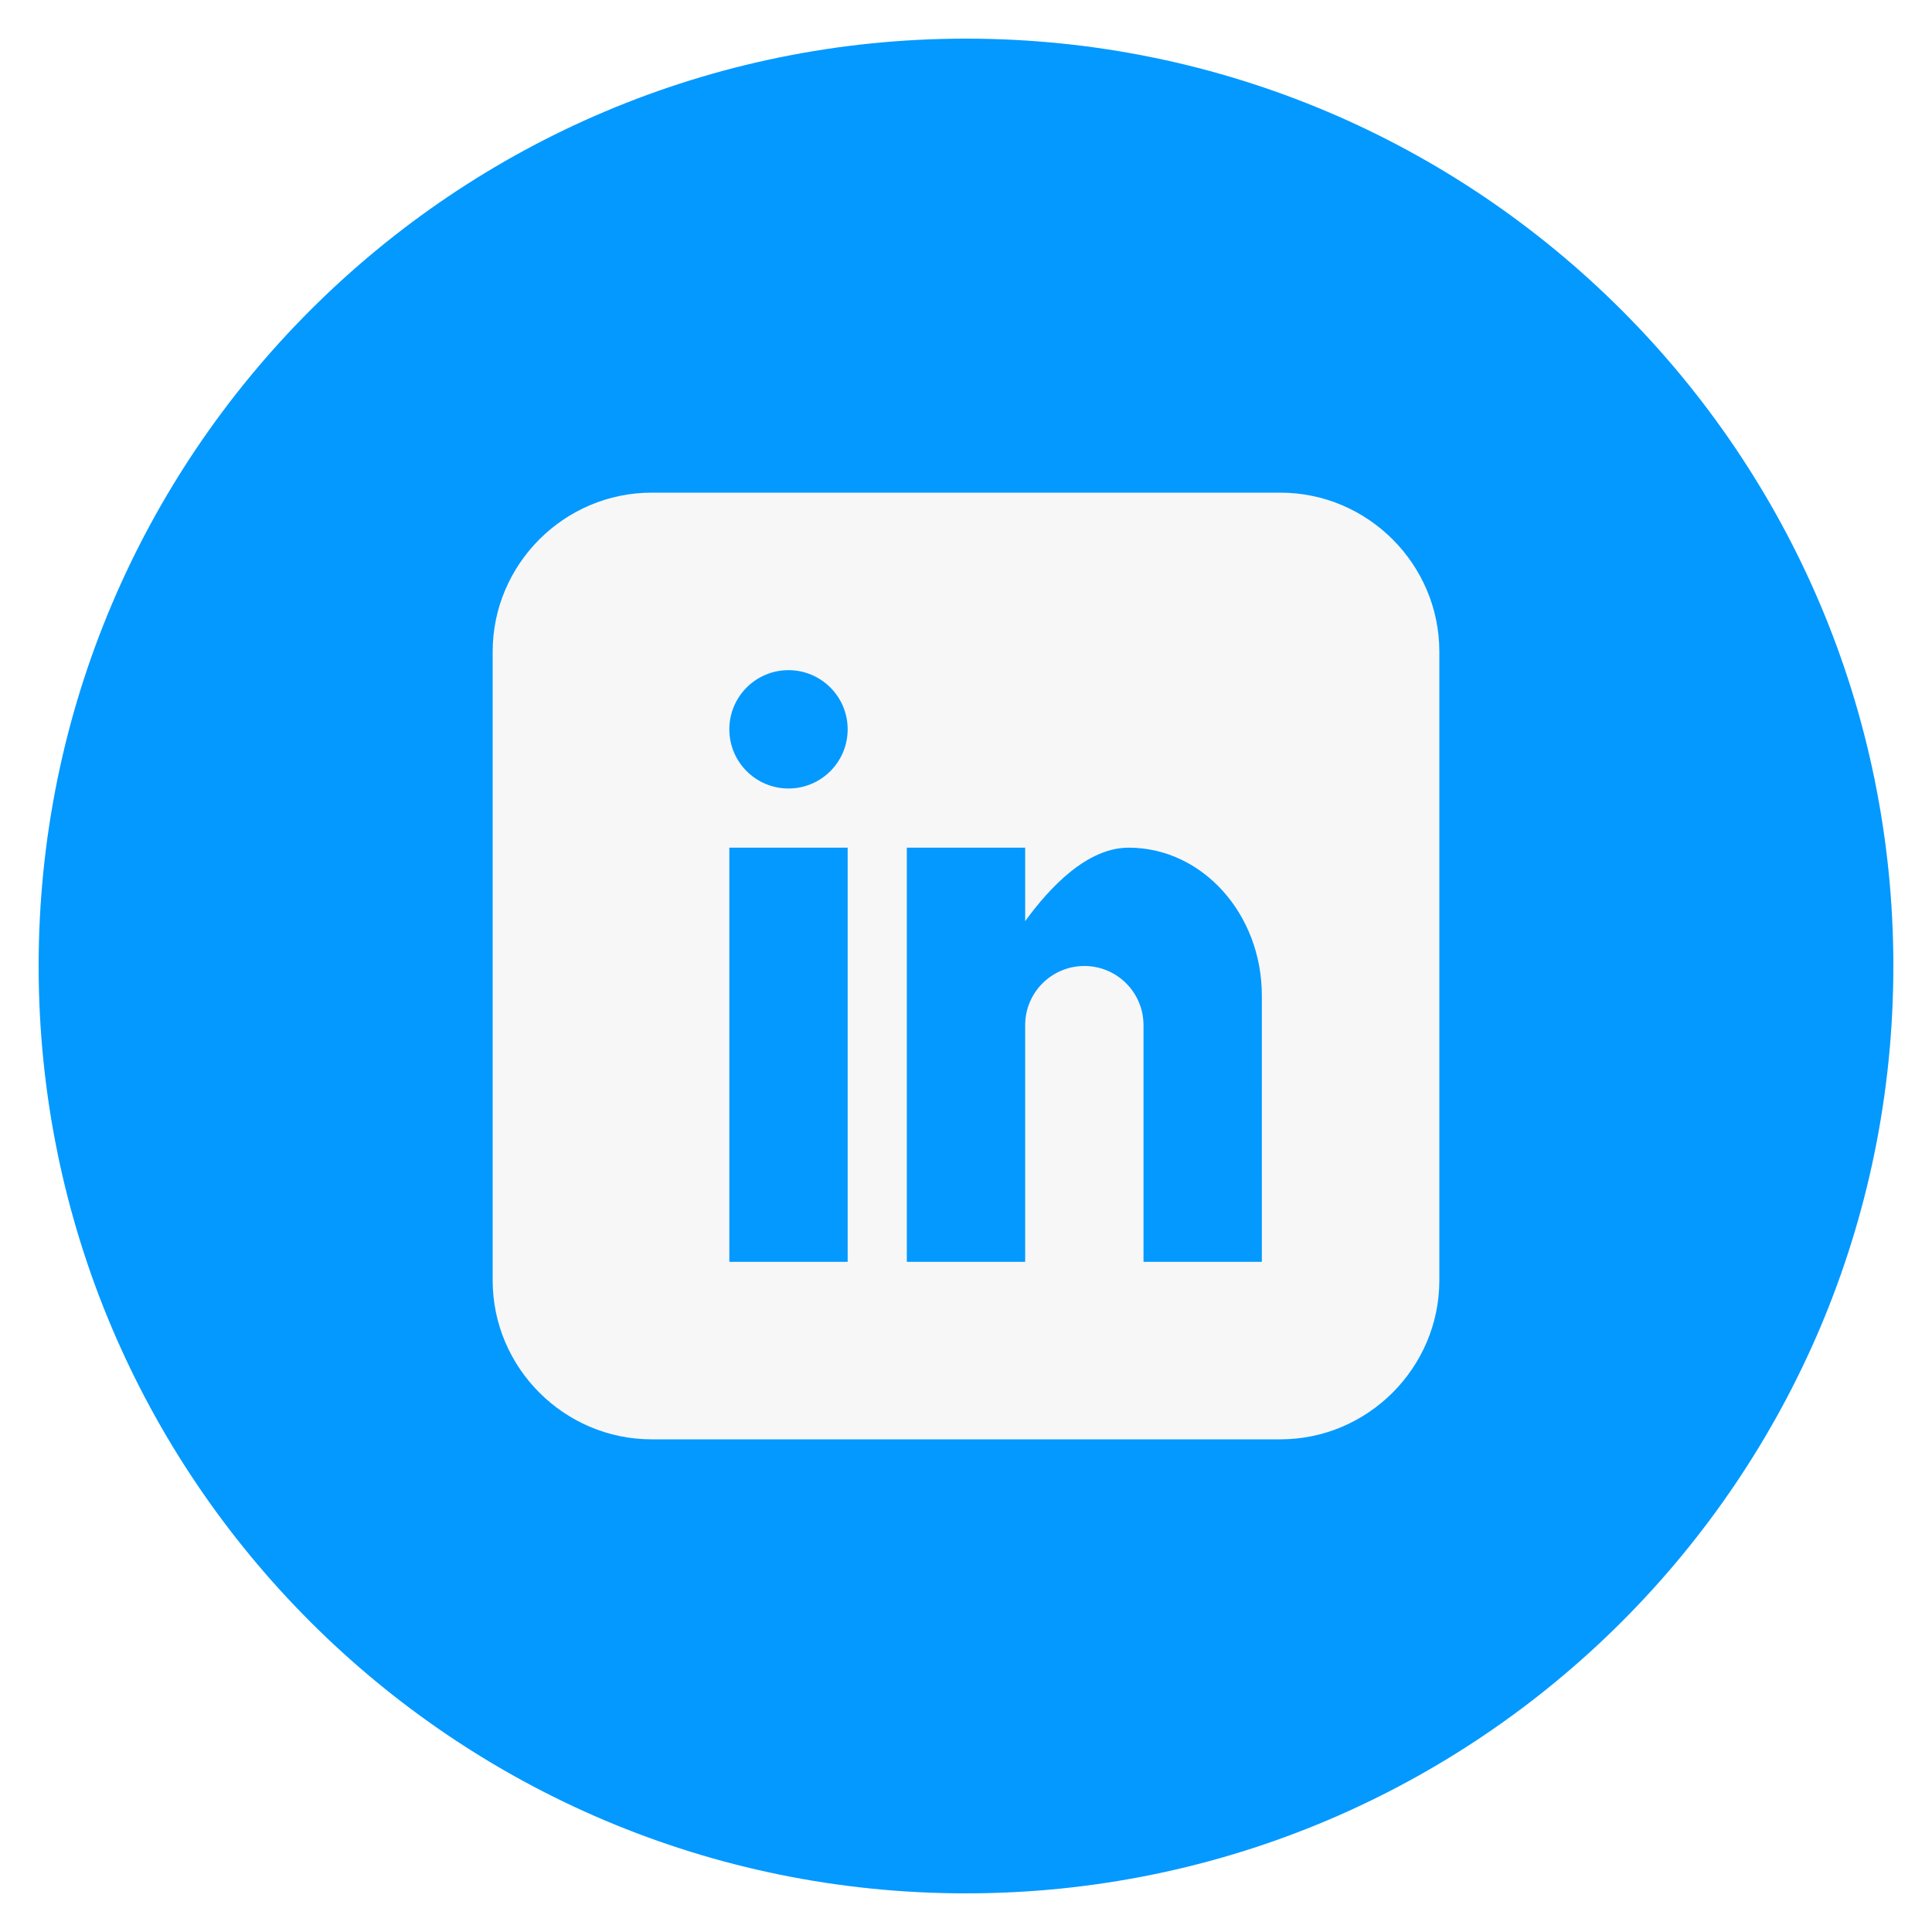
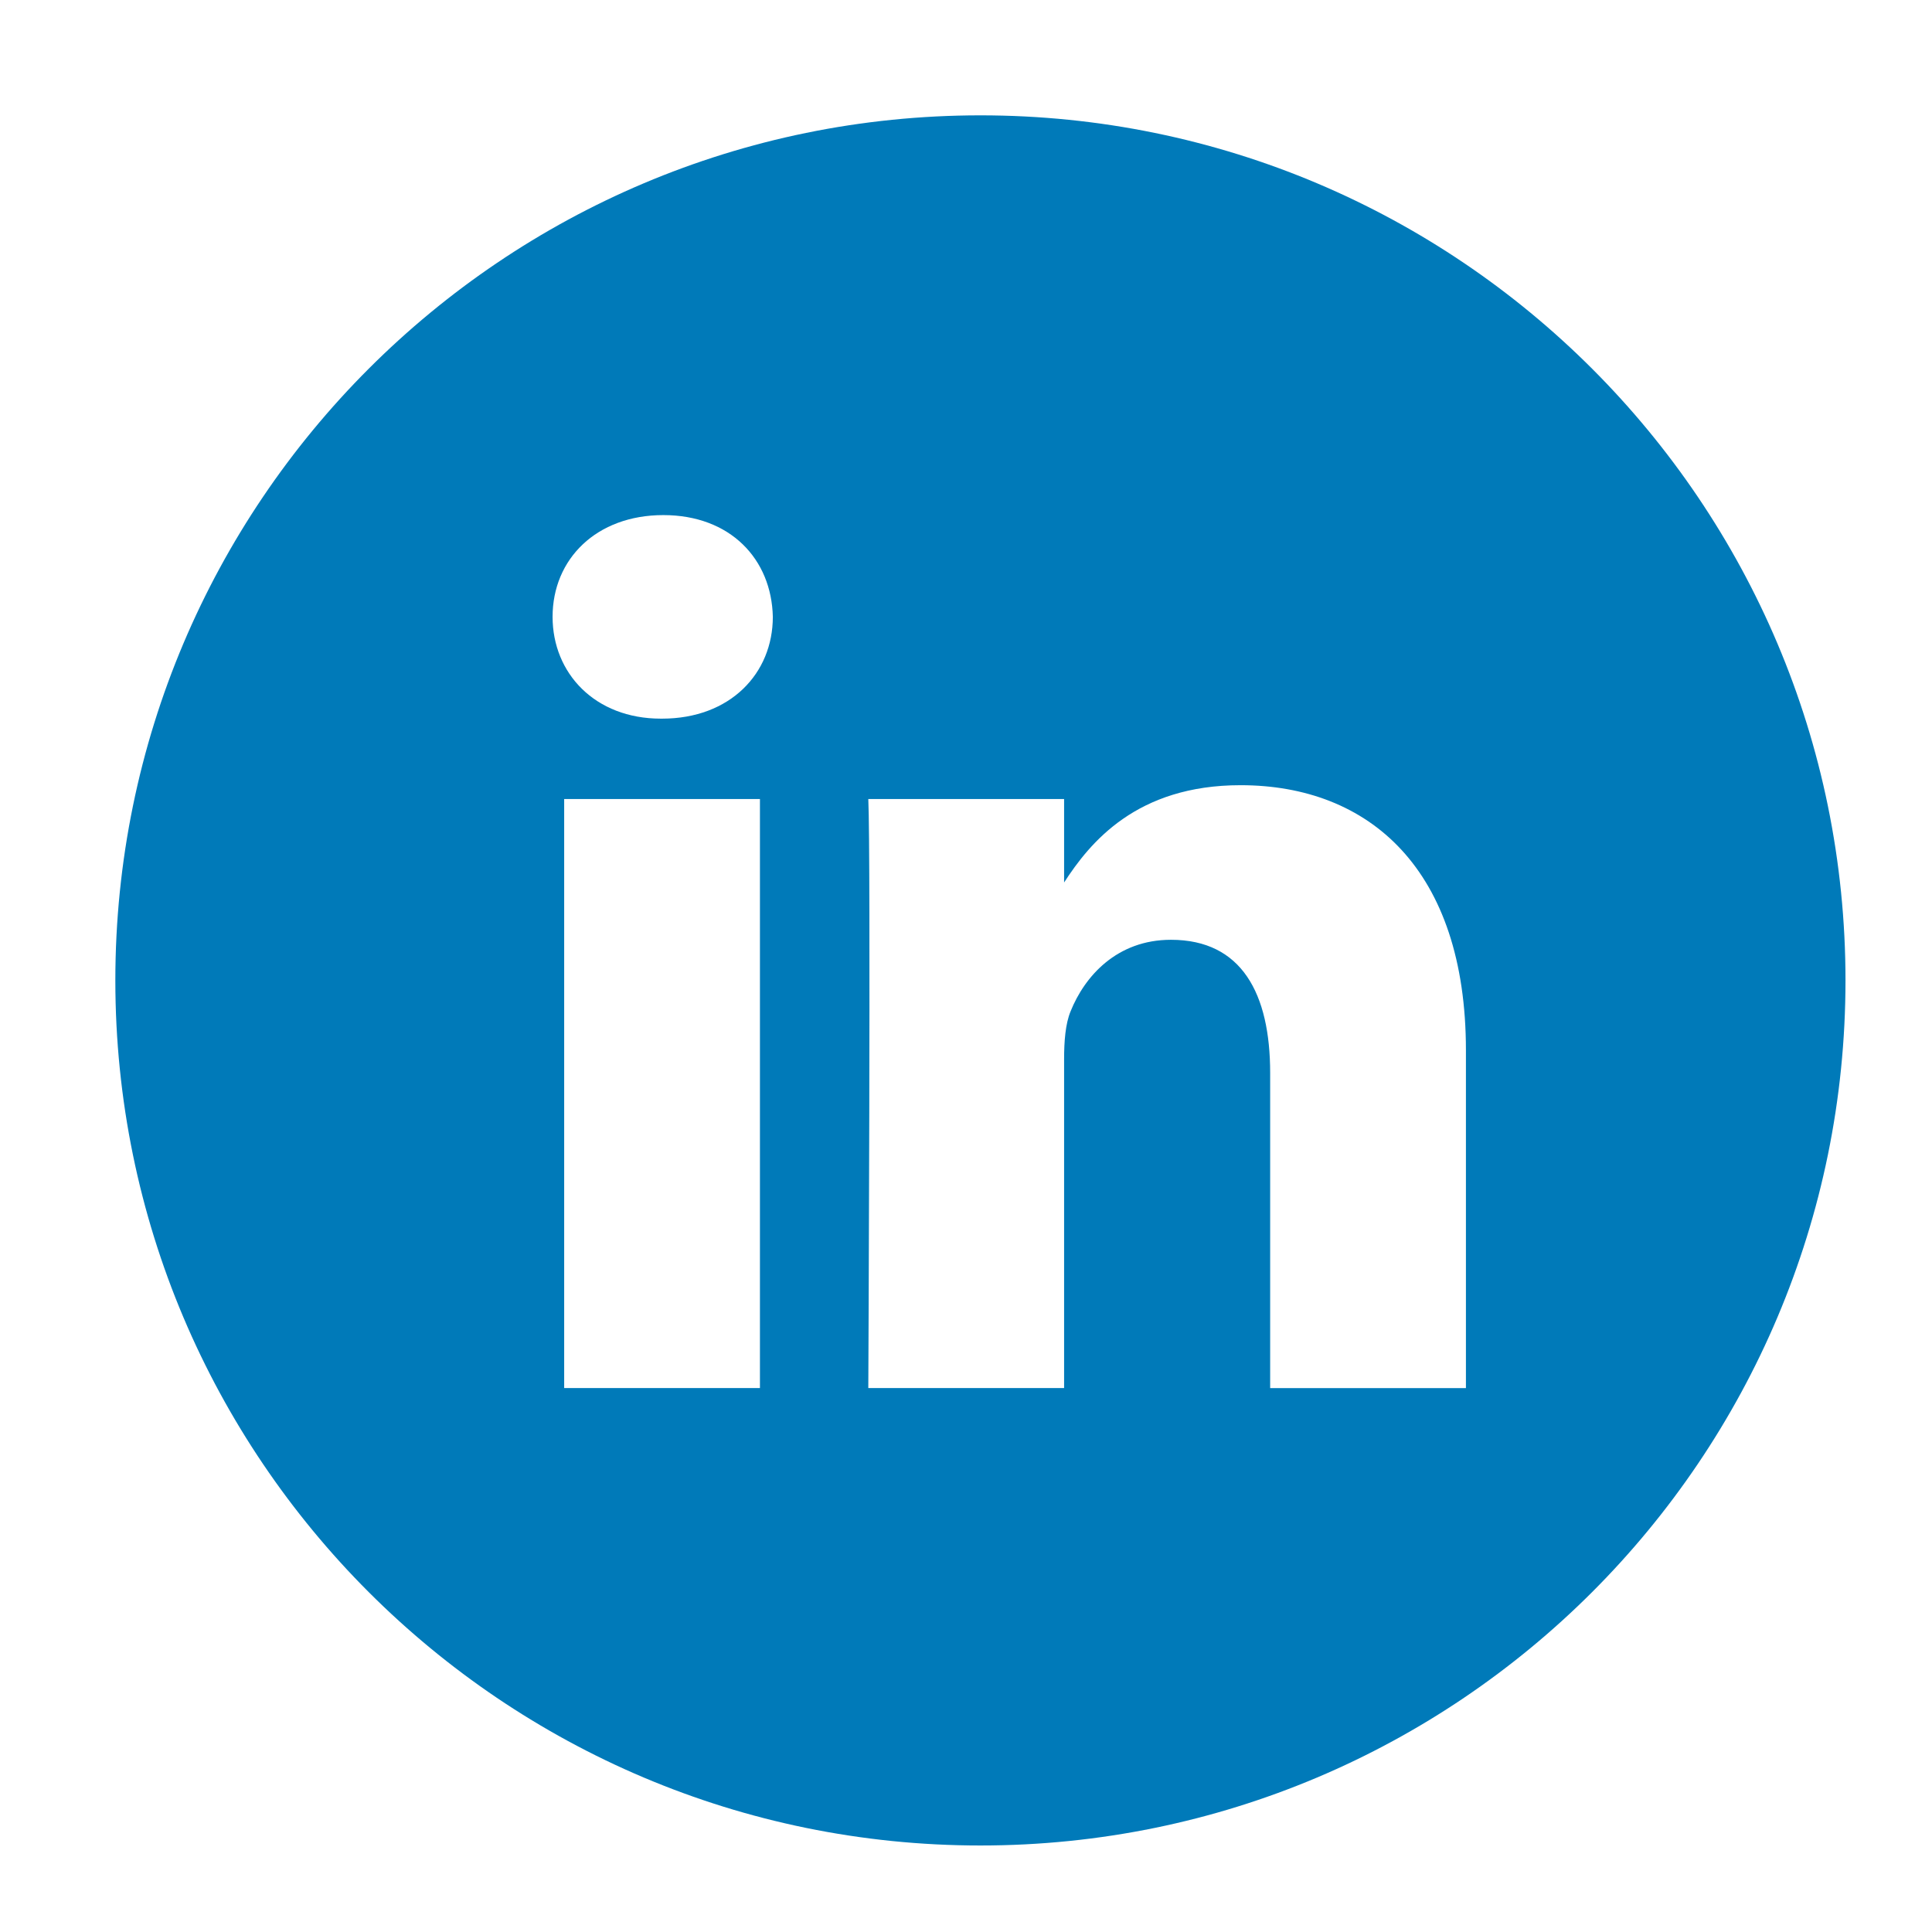
- <svg xmlns="http://www.w3.org/2000/svg" id="linkedin" class="custom-icon" version="1.1" viewBox="0 0 100 100">
-   <circle class="outer-shape" cx="50" cy="50" r="48" style="opacity: 1; fill: rgb(3, 153, 255);" />
-   <path class="inner-shape" style="opacity:1;fill:#f7f7f7;" transform="translate(25,25) scale(0.5)" d="M82.539,1H17.461C8.408,1,1,8.408,1,17.461v65.078C1,91.592,8.408,99,17.461,99h65.078C91.592,99,99,91.592,99,82.539 V17.461C99,8.408,91.592,1,82.539,1z M37.75,80.625H25.5V37.75h12.25V80.625z M31.625,31.625c-3.383,0-6.125-2.742-6.125-6.125 s2.742-6.125,6.125-6.125s6.125,2.742,6.125,6.125S35.008,31.625,31.625,31.625z M80.625,80.625h-12.25v-24.5 c0-3.383-2.742-6.125-6.125-6.125s-6.125,2.742-6.125,6.125v24.5h-12.25V37.75h12.25v7.606c2.526-3.47,6.389-7.606,10.719-7.606 c7.612,0,13.782,6.856,13.782,15.312L80.625,80.625L80.625,80.625z" />
+ <svg xmlns="http://www.w3.org/2000/svg" height="67px" id="Layer_1" style="enable-background:new 0 0 67 67;" version="1.1" viewBox="0 0 67 67" width="67px" xml:space="preserve">
+   <path d="M50.837,48.137V36.425c0-6.275-3.35-9.195-7.816-9.195  c-3.604,0-5.219,1.983-6.119,3.374V27.71h-6.79c0.09,1.917,0,20.427,0,20.427h6.79V36.729c0-0.609,0.044-1.219,0.224-1.655  c0.49-1.22,1.607-2.483,3.482-2.483c2.458,0,3.44,1.873,3.44,4.618v10.929H50.837z M22.959,24.922c2.367,0,3.842-1.57,3.842-3.531  c-0.044-2.003-1.475-3.528-3.797-3.528s-3.841,1.524-3.841,3.528c0,1.961,1.474,3.531,3.753,3.531H22.959z M34,64  C17.432,64,4,50.568,4,34C4,17.431,17.432,4,34,4s30,13.431,30,30C64,50.568,50.568,64,34,64z M26.354,48.137V27.71h-6.789v20.427  H26.354z" style="fill-rule:evenodd;clip-rule:evenodd;fill:#007AB9;" />
</svg>
